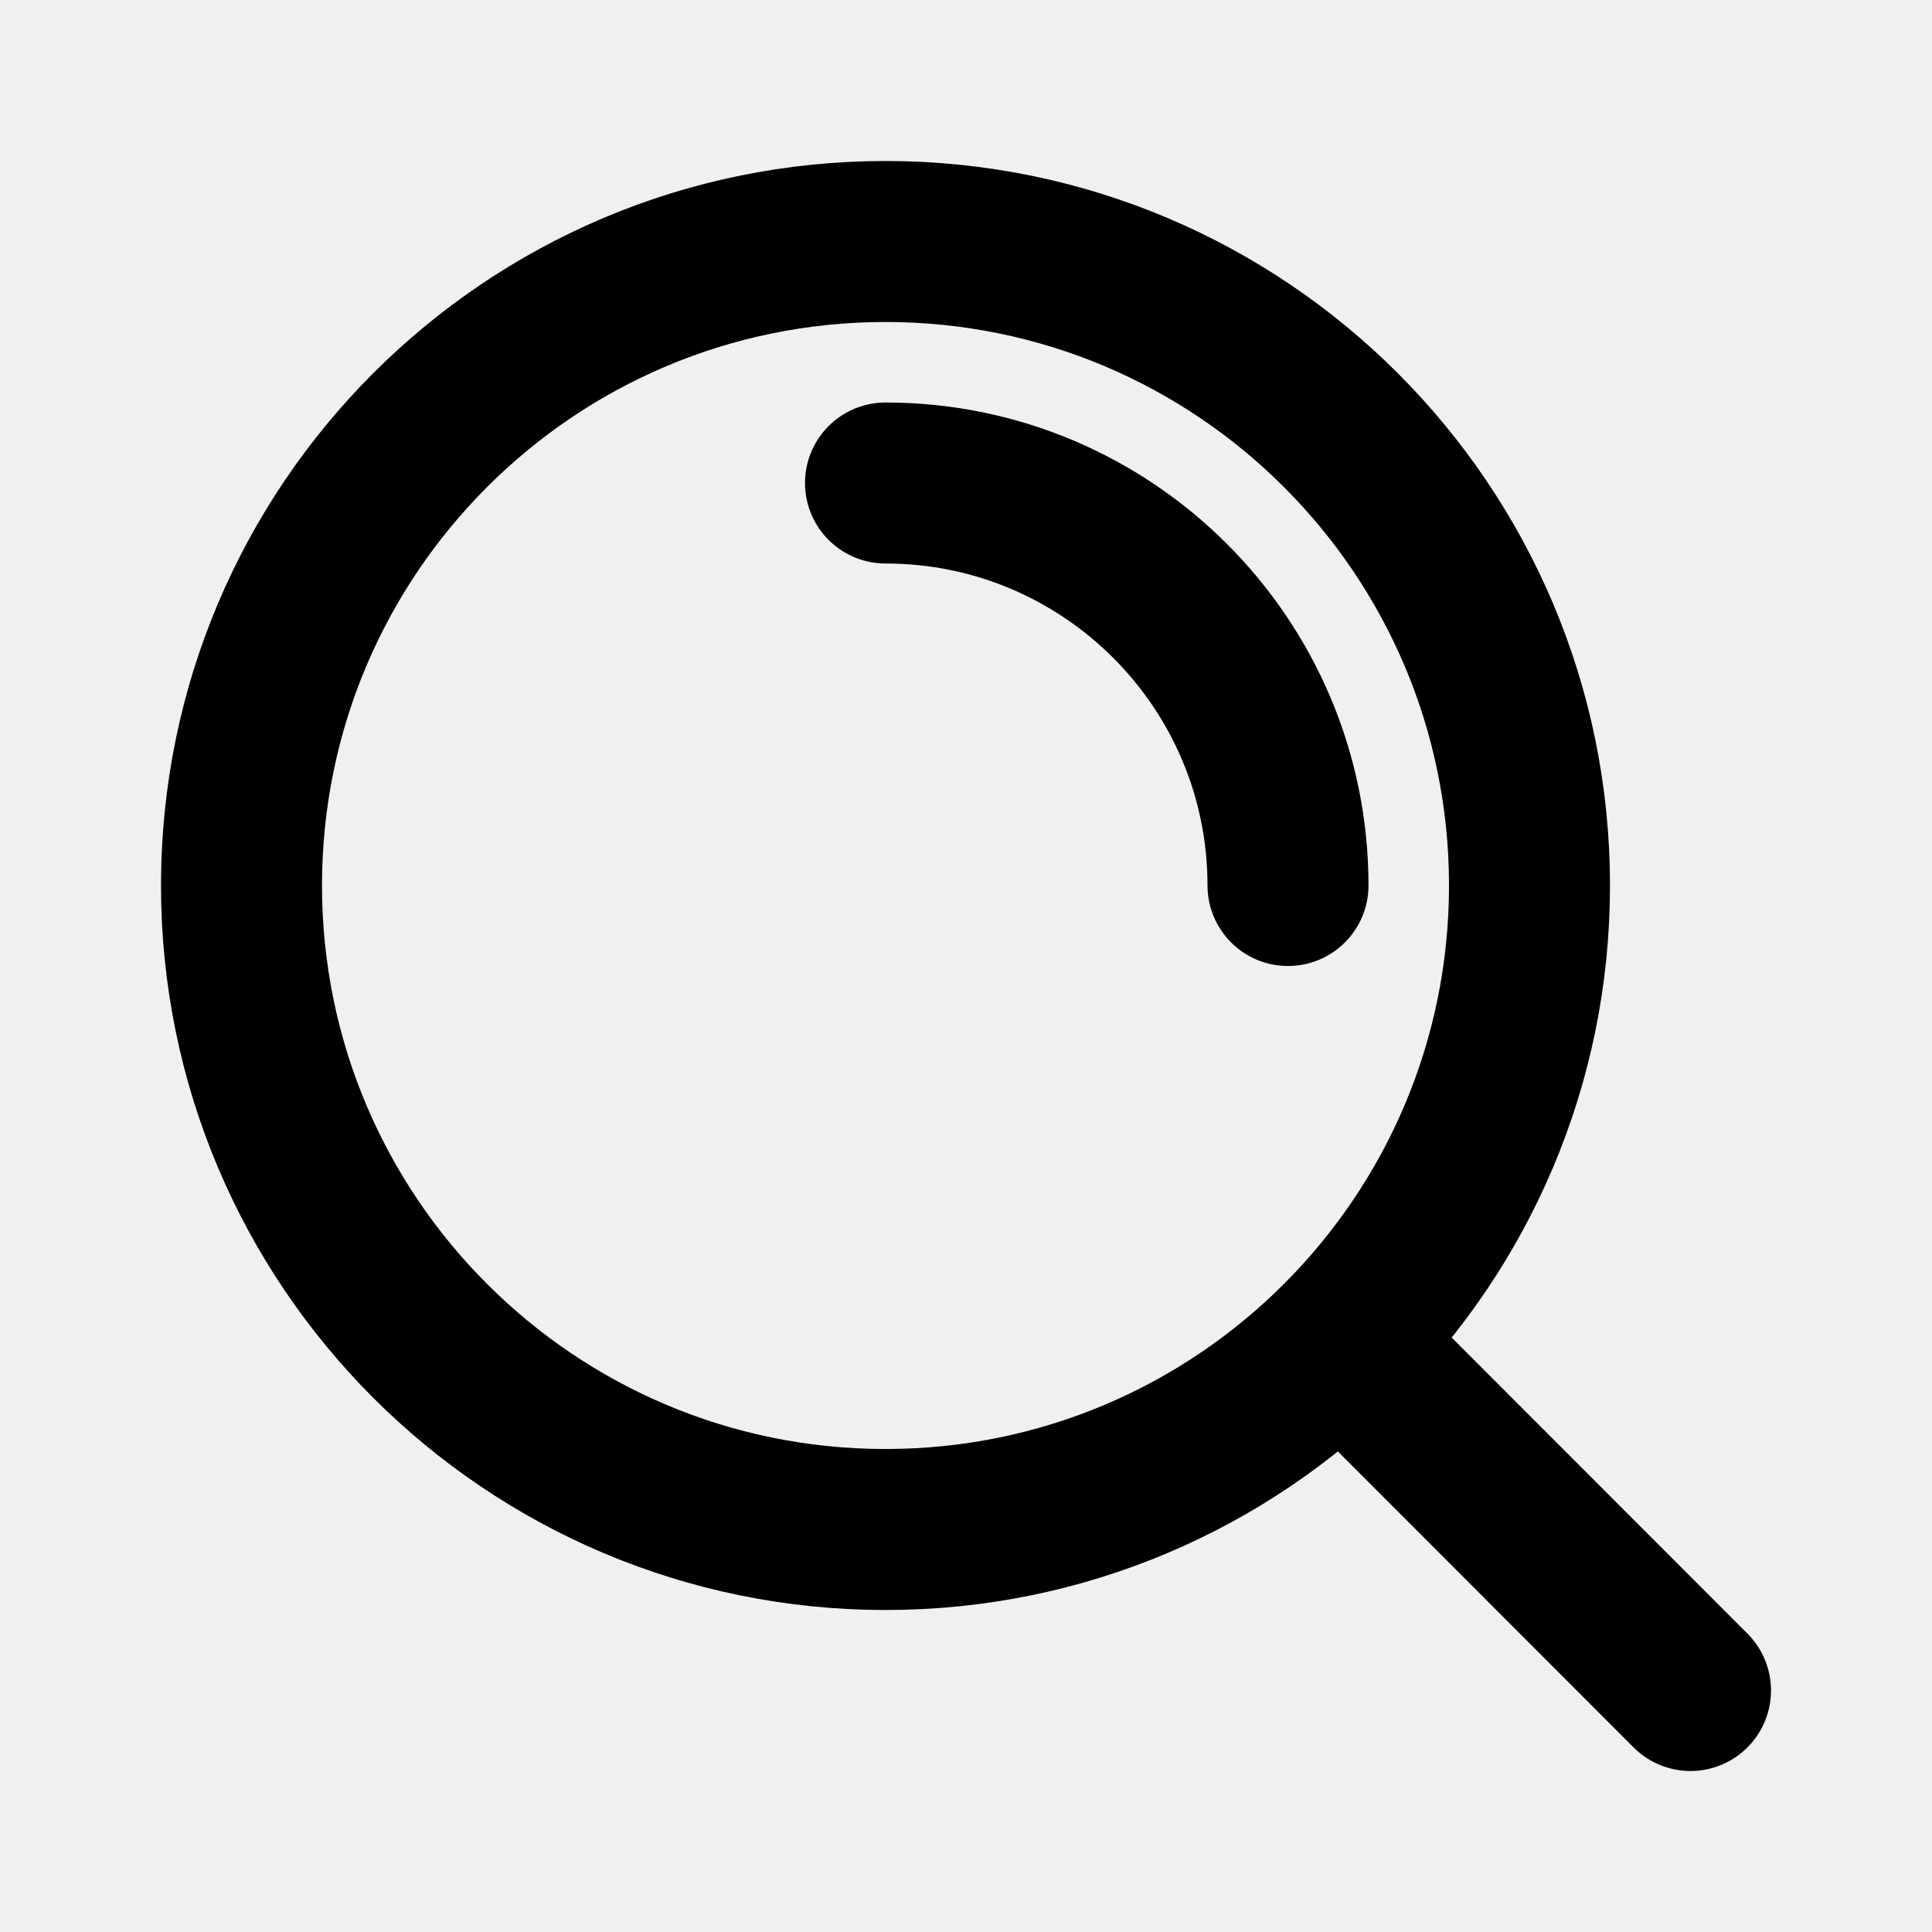
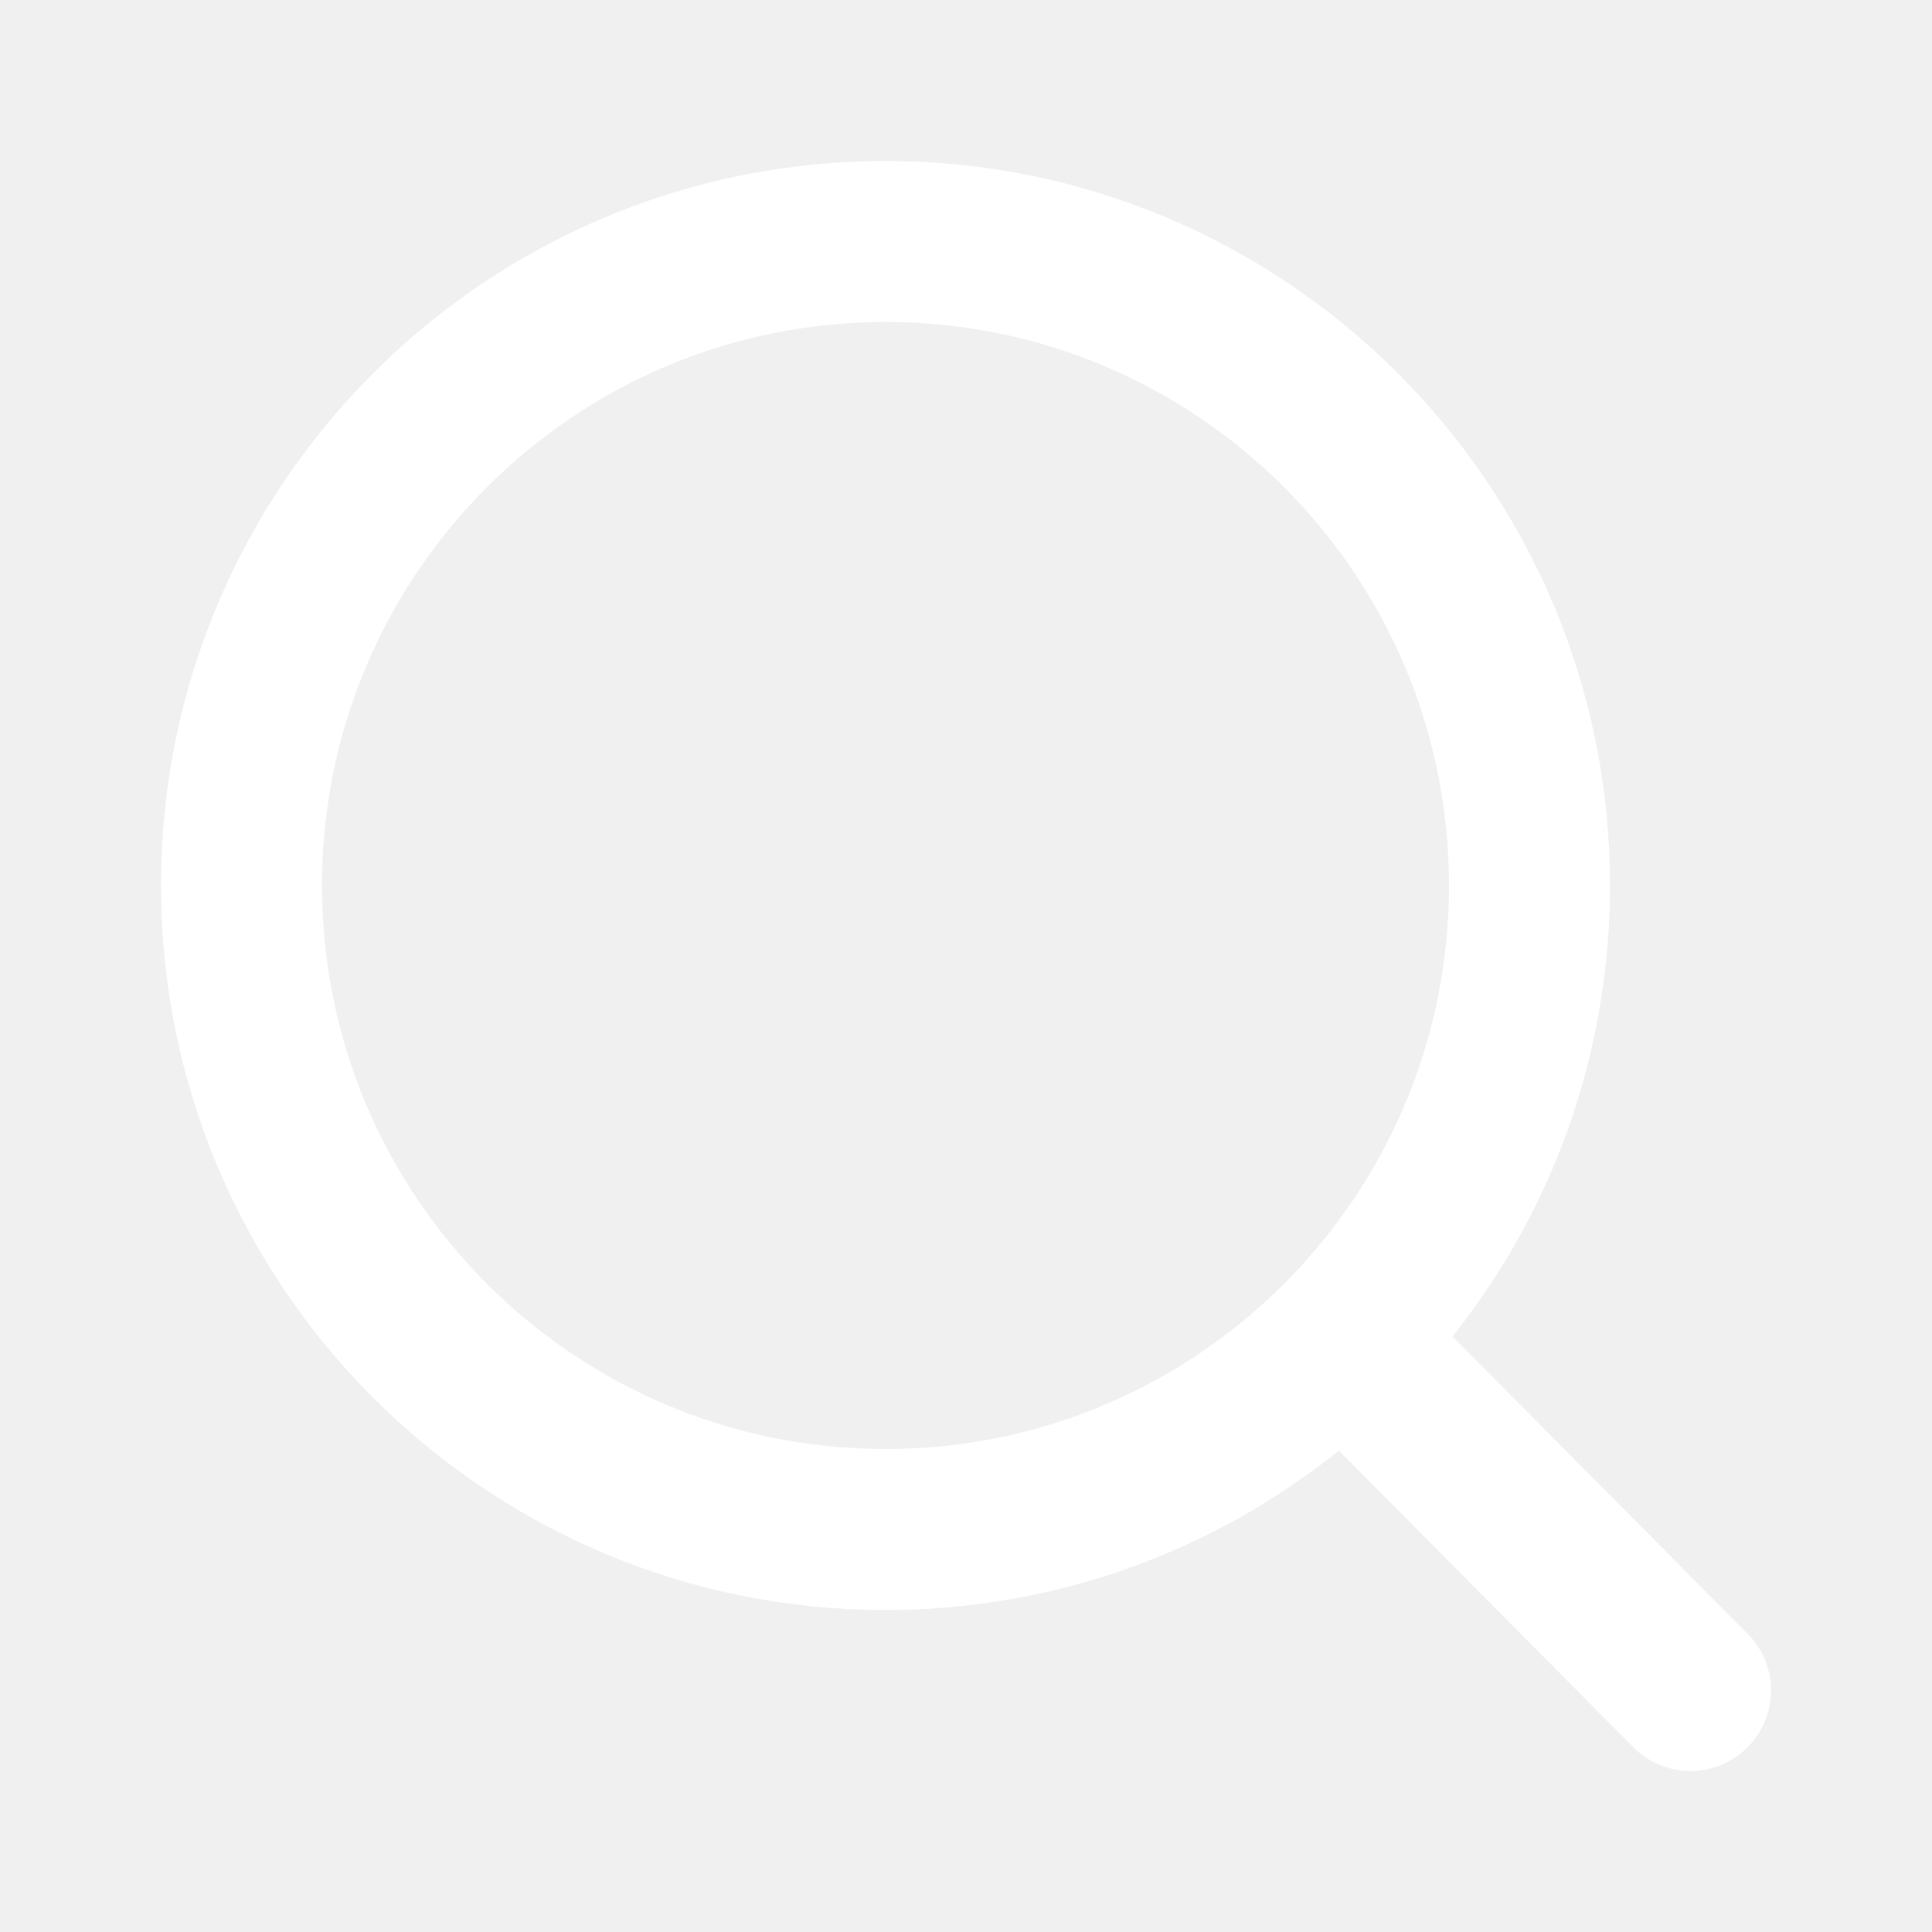
<svg xmlns="http://www.w3.org/2000/svg" width="30px" height="30px" viewBox="0 0 24 24" fill="none">
-   <path d="M11 6C13.761 6 16 8.239 16 11M16.659 16.655L21 21M19 11C19 15.418 15.418 19 11 19C6.582 19 3 15.418 3 11C3 6.582 6.582 3 11 3C15.418 3 19 6.582 19 11Z" stroke="#000000" stroke-width="2" stroke-linecap="round" stroke-linejoin="round" />
+   <path d="M16.672 16.641L21 21M19 11C19 15.418 15.418 19 11 19C6.582 19 3 15.418 3 11C3 6.582 6.582 3 11 3C15.418 3 19 6.582 19 11Z" stroke="#FFF" stroke-width="2" stroke-linecap="round" stroke-linejoin="round" />
</svg>
